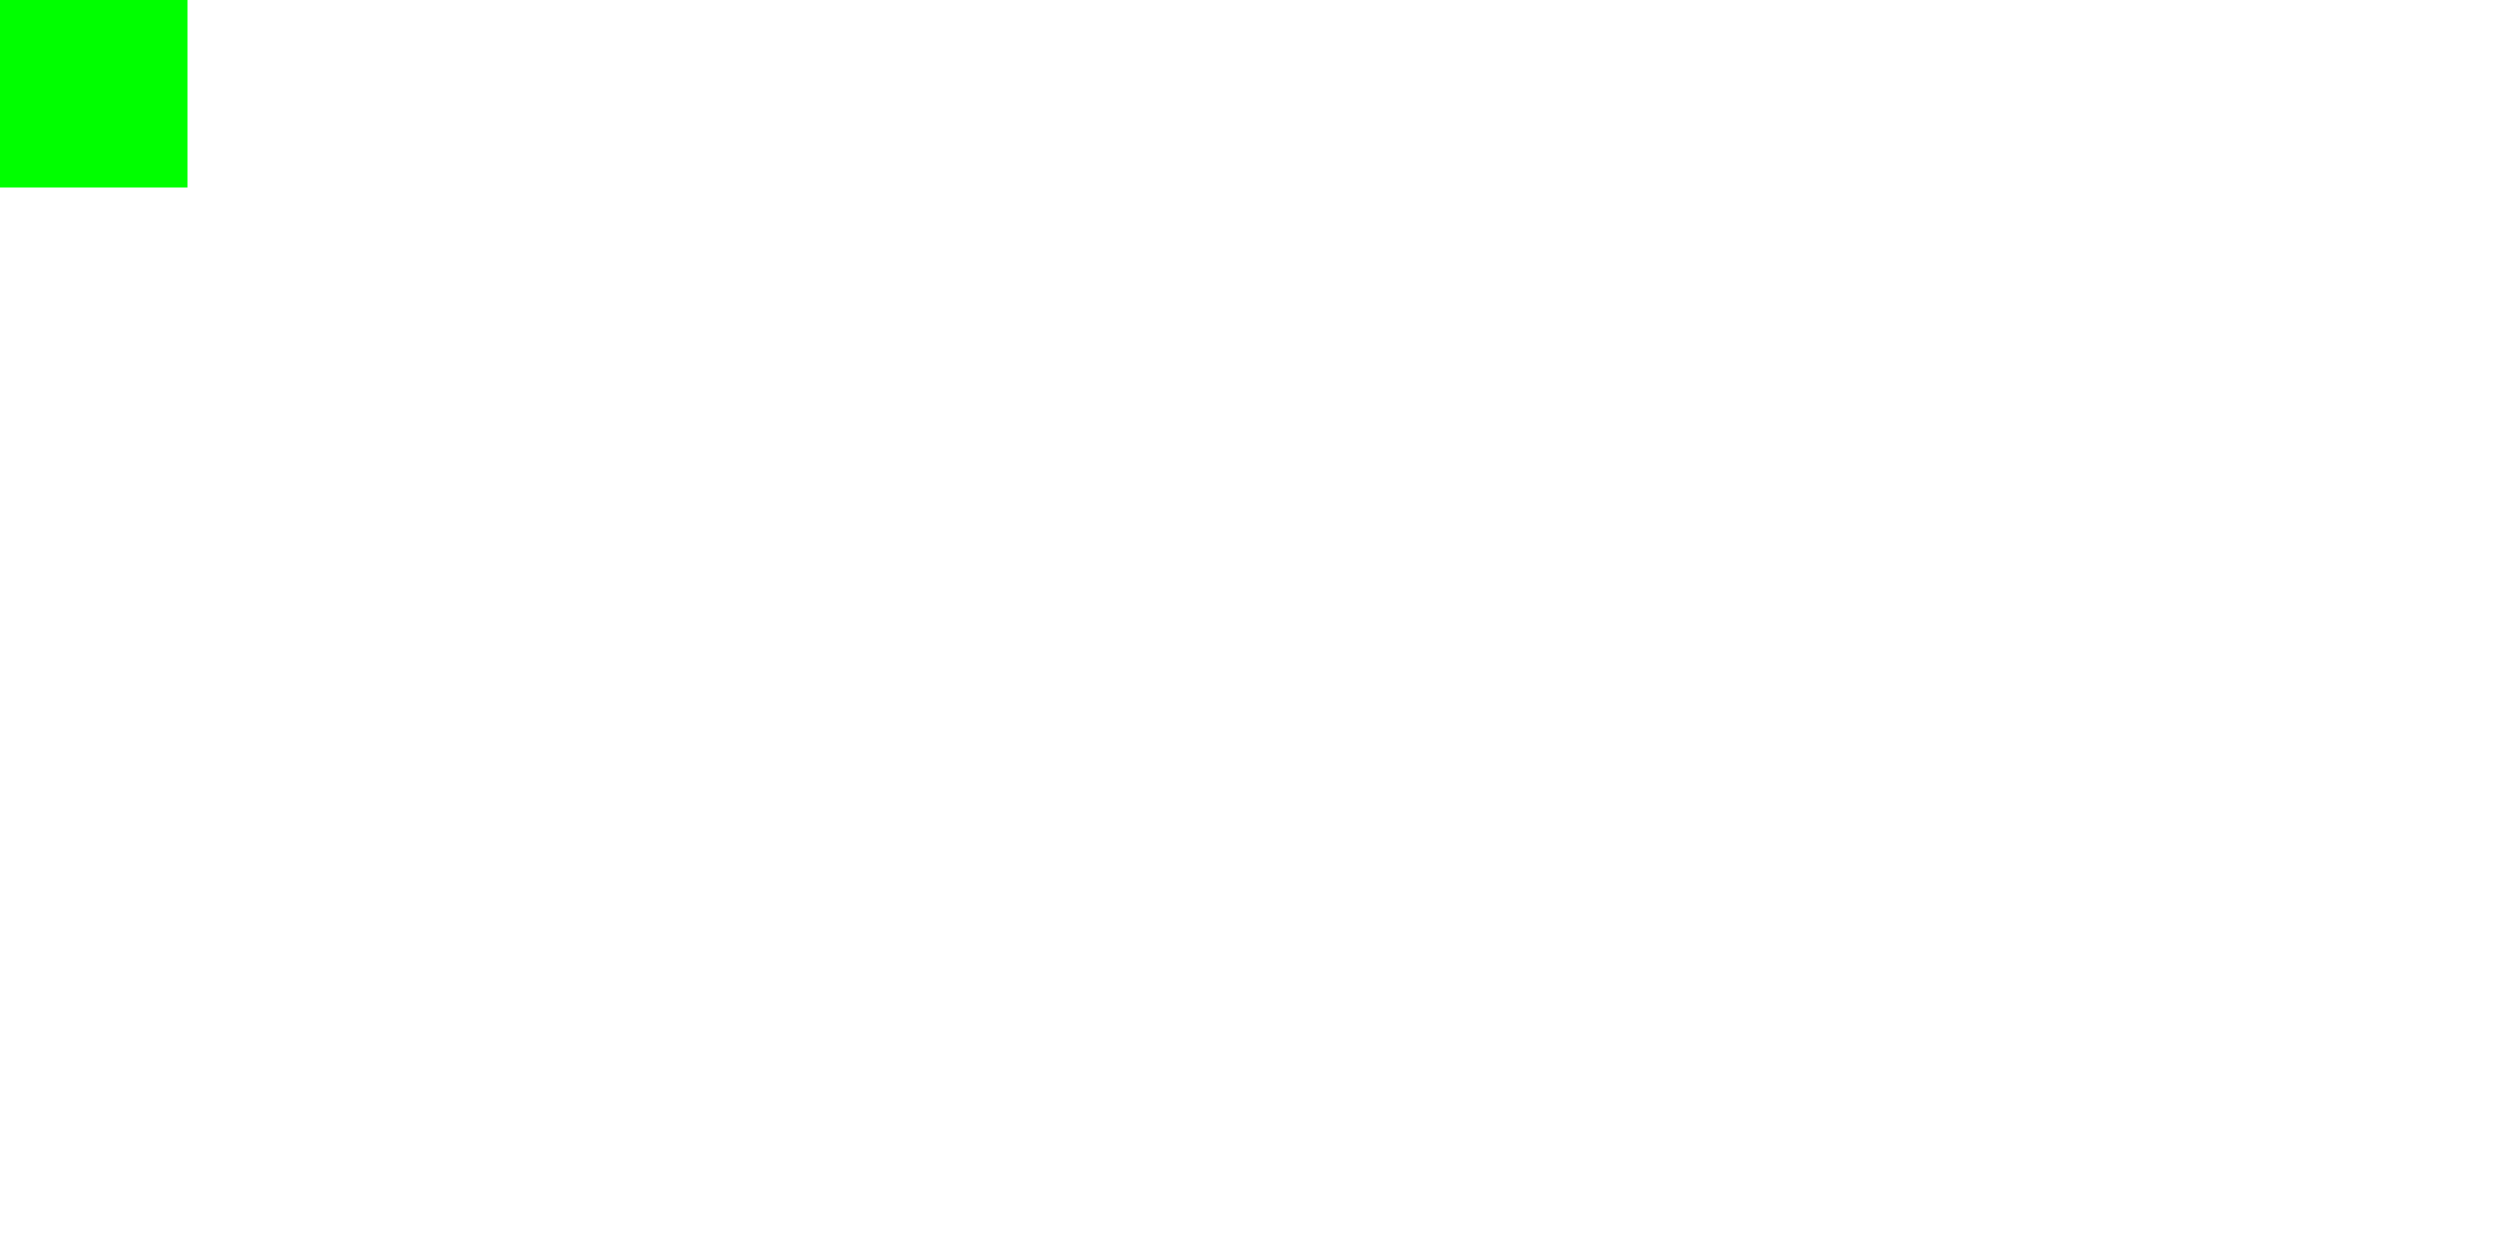
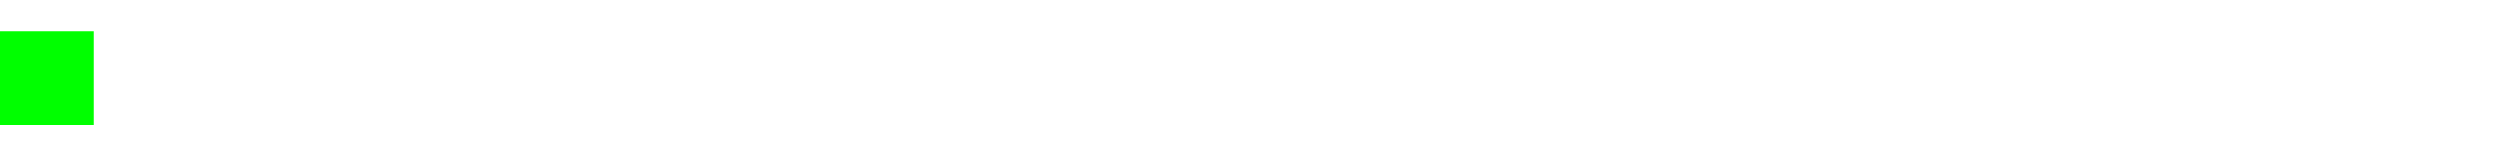
- <svg xmlns="http://www.w3.org/2000/svg" width="400" height="200">
+ <svg xmlns="http://www.w3.org/2000/svg" width="800" height="50">
  <style>
        .blink {
-             fill: #00FF00; /* Green color */
+             fill: #00FF00; /* Màu xanh lá cây */
            opacity: 1;
            animation: blink-animation 1s infinite;
        }

        @keyframes blink-animation {
            50% {
                opacity: 0;
            }
        }
    </style>
  <g>
        
-         
-         ${Array.from({length: 5}, (_, rowIndex) =&gt; 
-             Array.from({length: 20}, (_, colIndex) =&gt; 
-                 `<rect x="${10 + colIndex * 38}" y="${10 + rowIndex * 38}" width="30" height="30" class="blink" style="animation-delay: ${0.1 * colIndex + 0.1 * rowIndex}s;" />`
-             ).join('')
+         ${Array.from({length: 10}, (_, colIndex) =&gt; 
+             `<rect x="${10 + colIndex * 78}" y="10" width="30" height="30" class="blink" style="animation-delay: ${0.1 * colIndex}s;" />`
        ).join('')}
    </g>
</svg>
